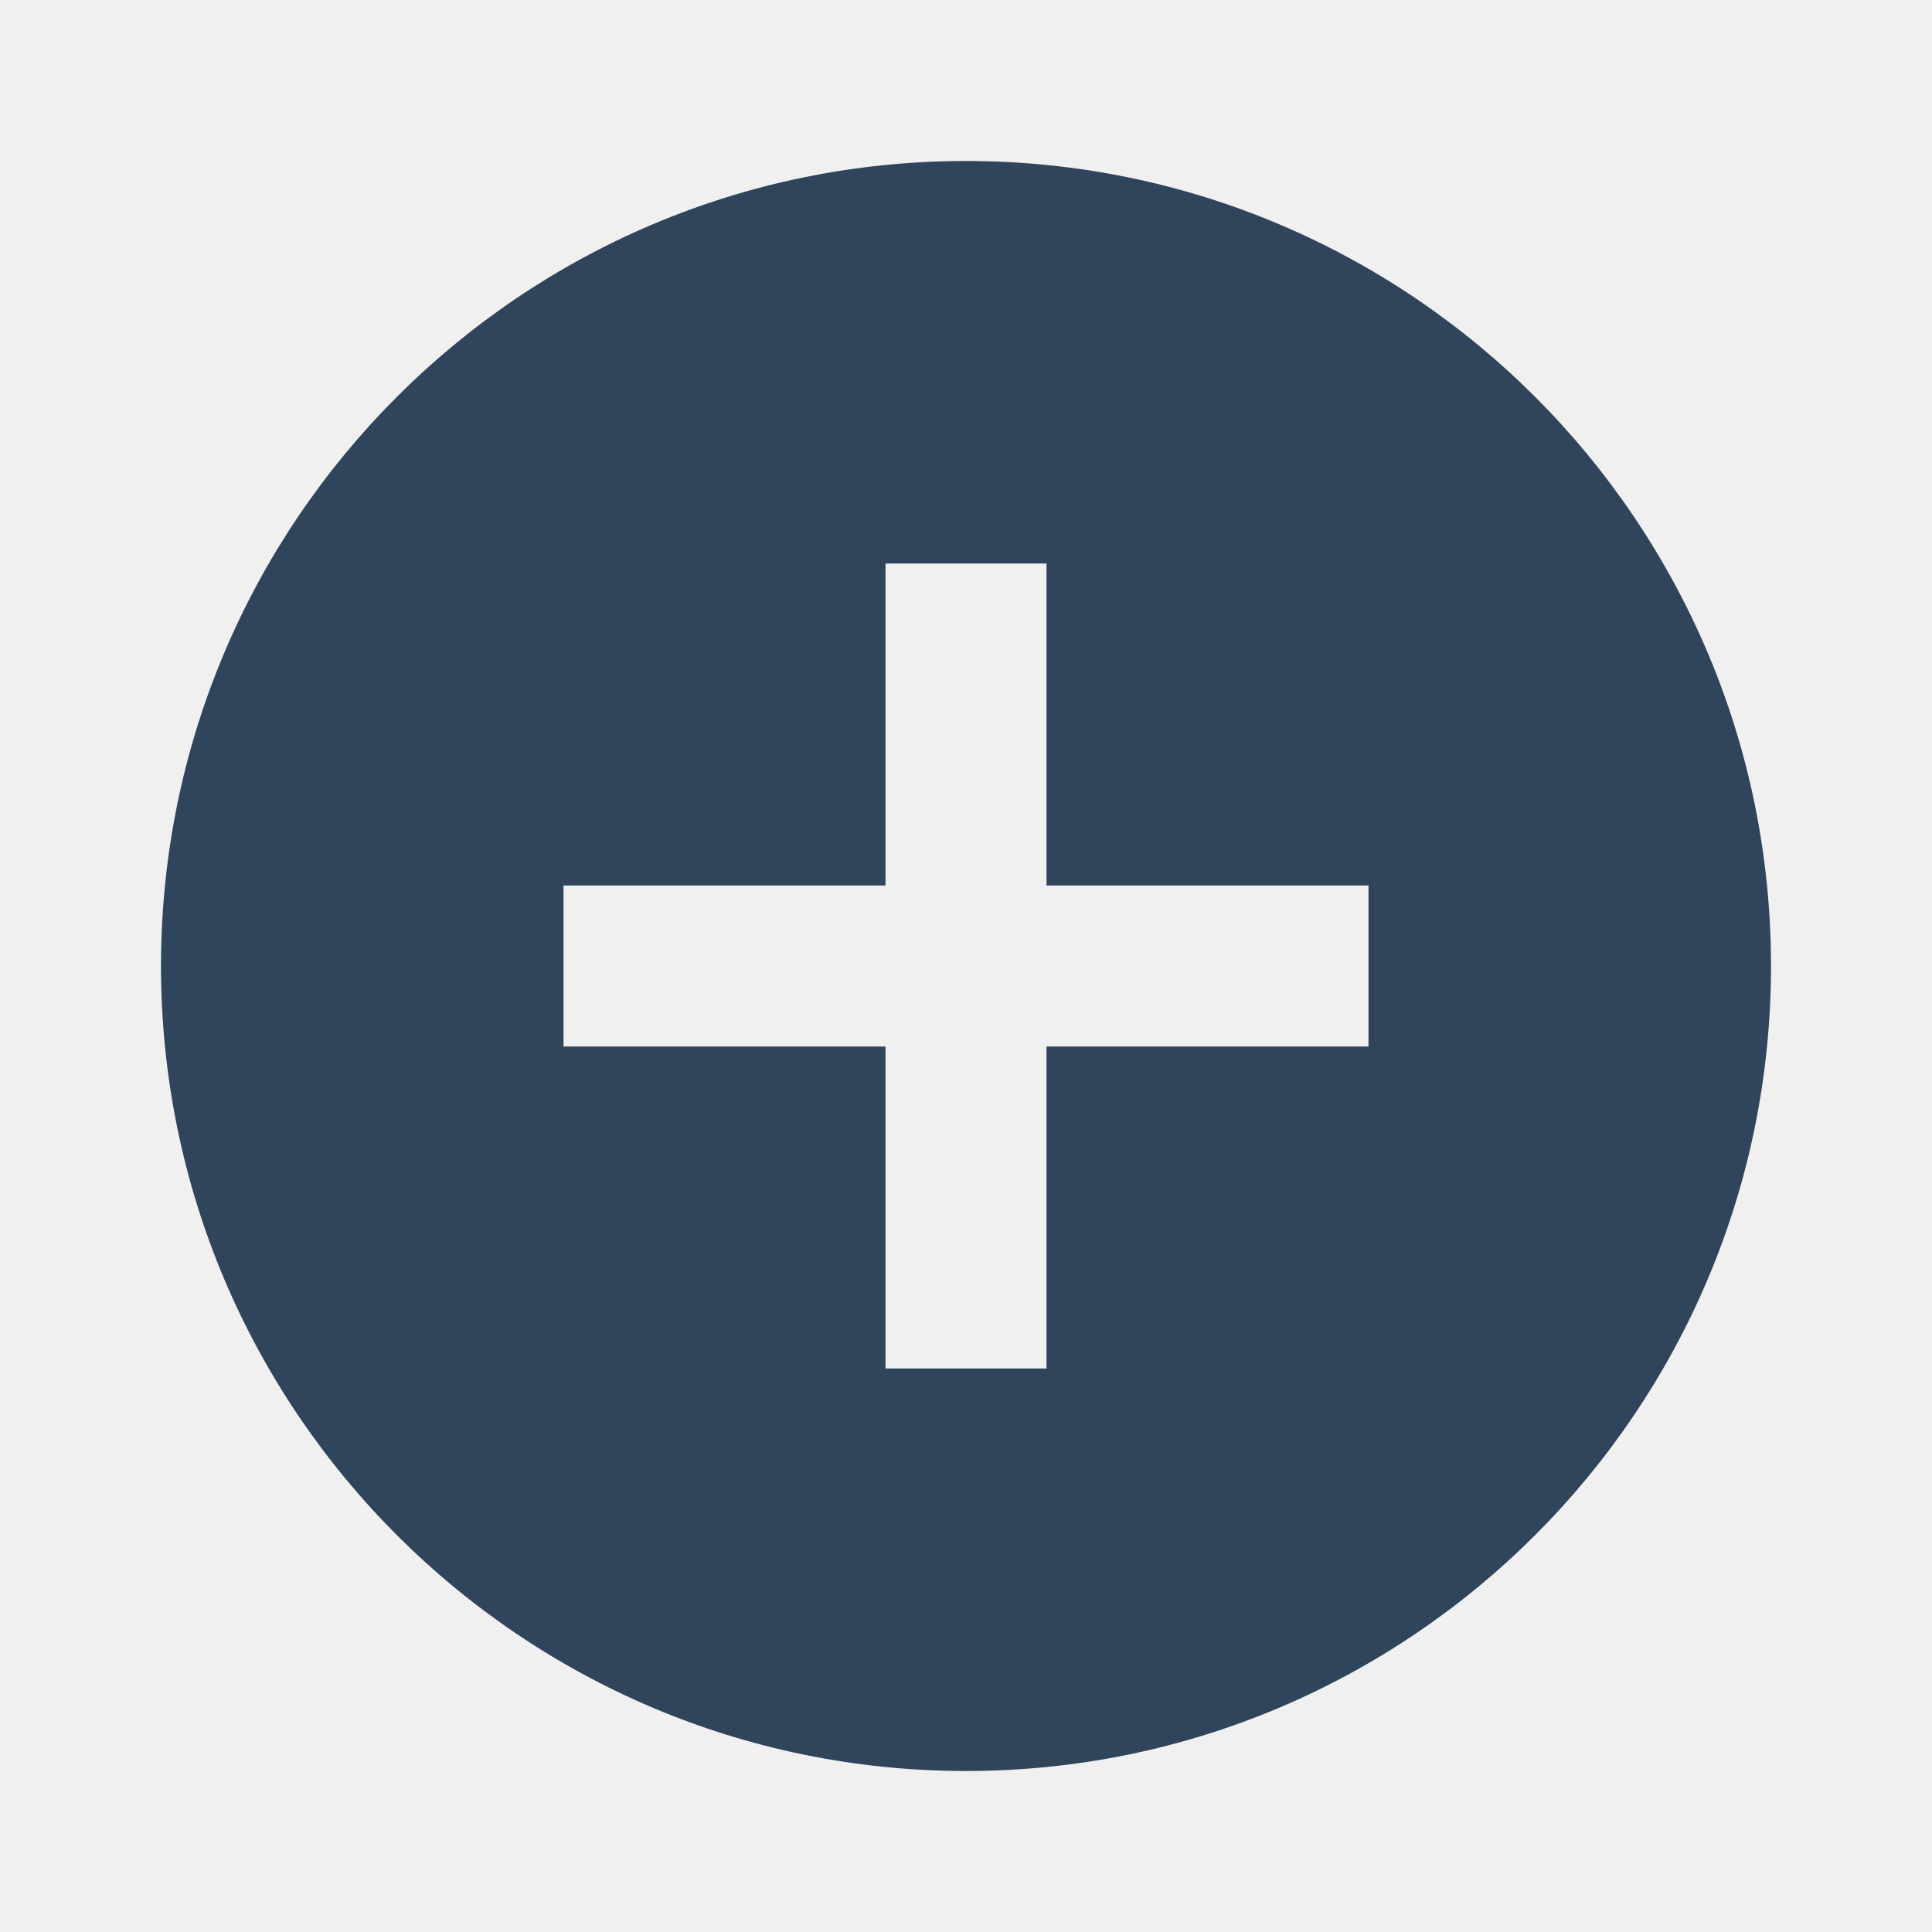
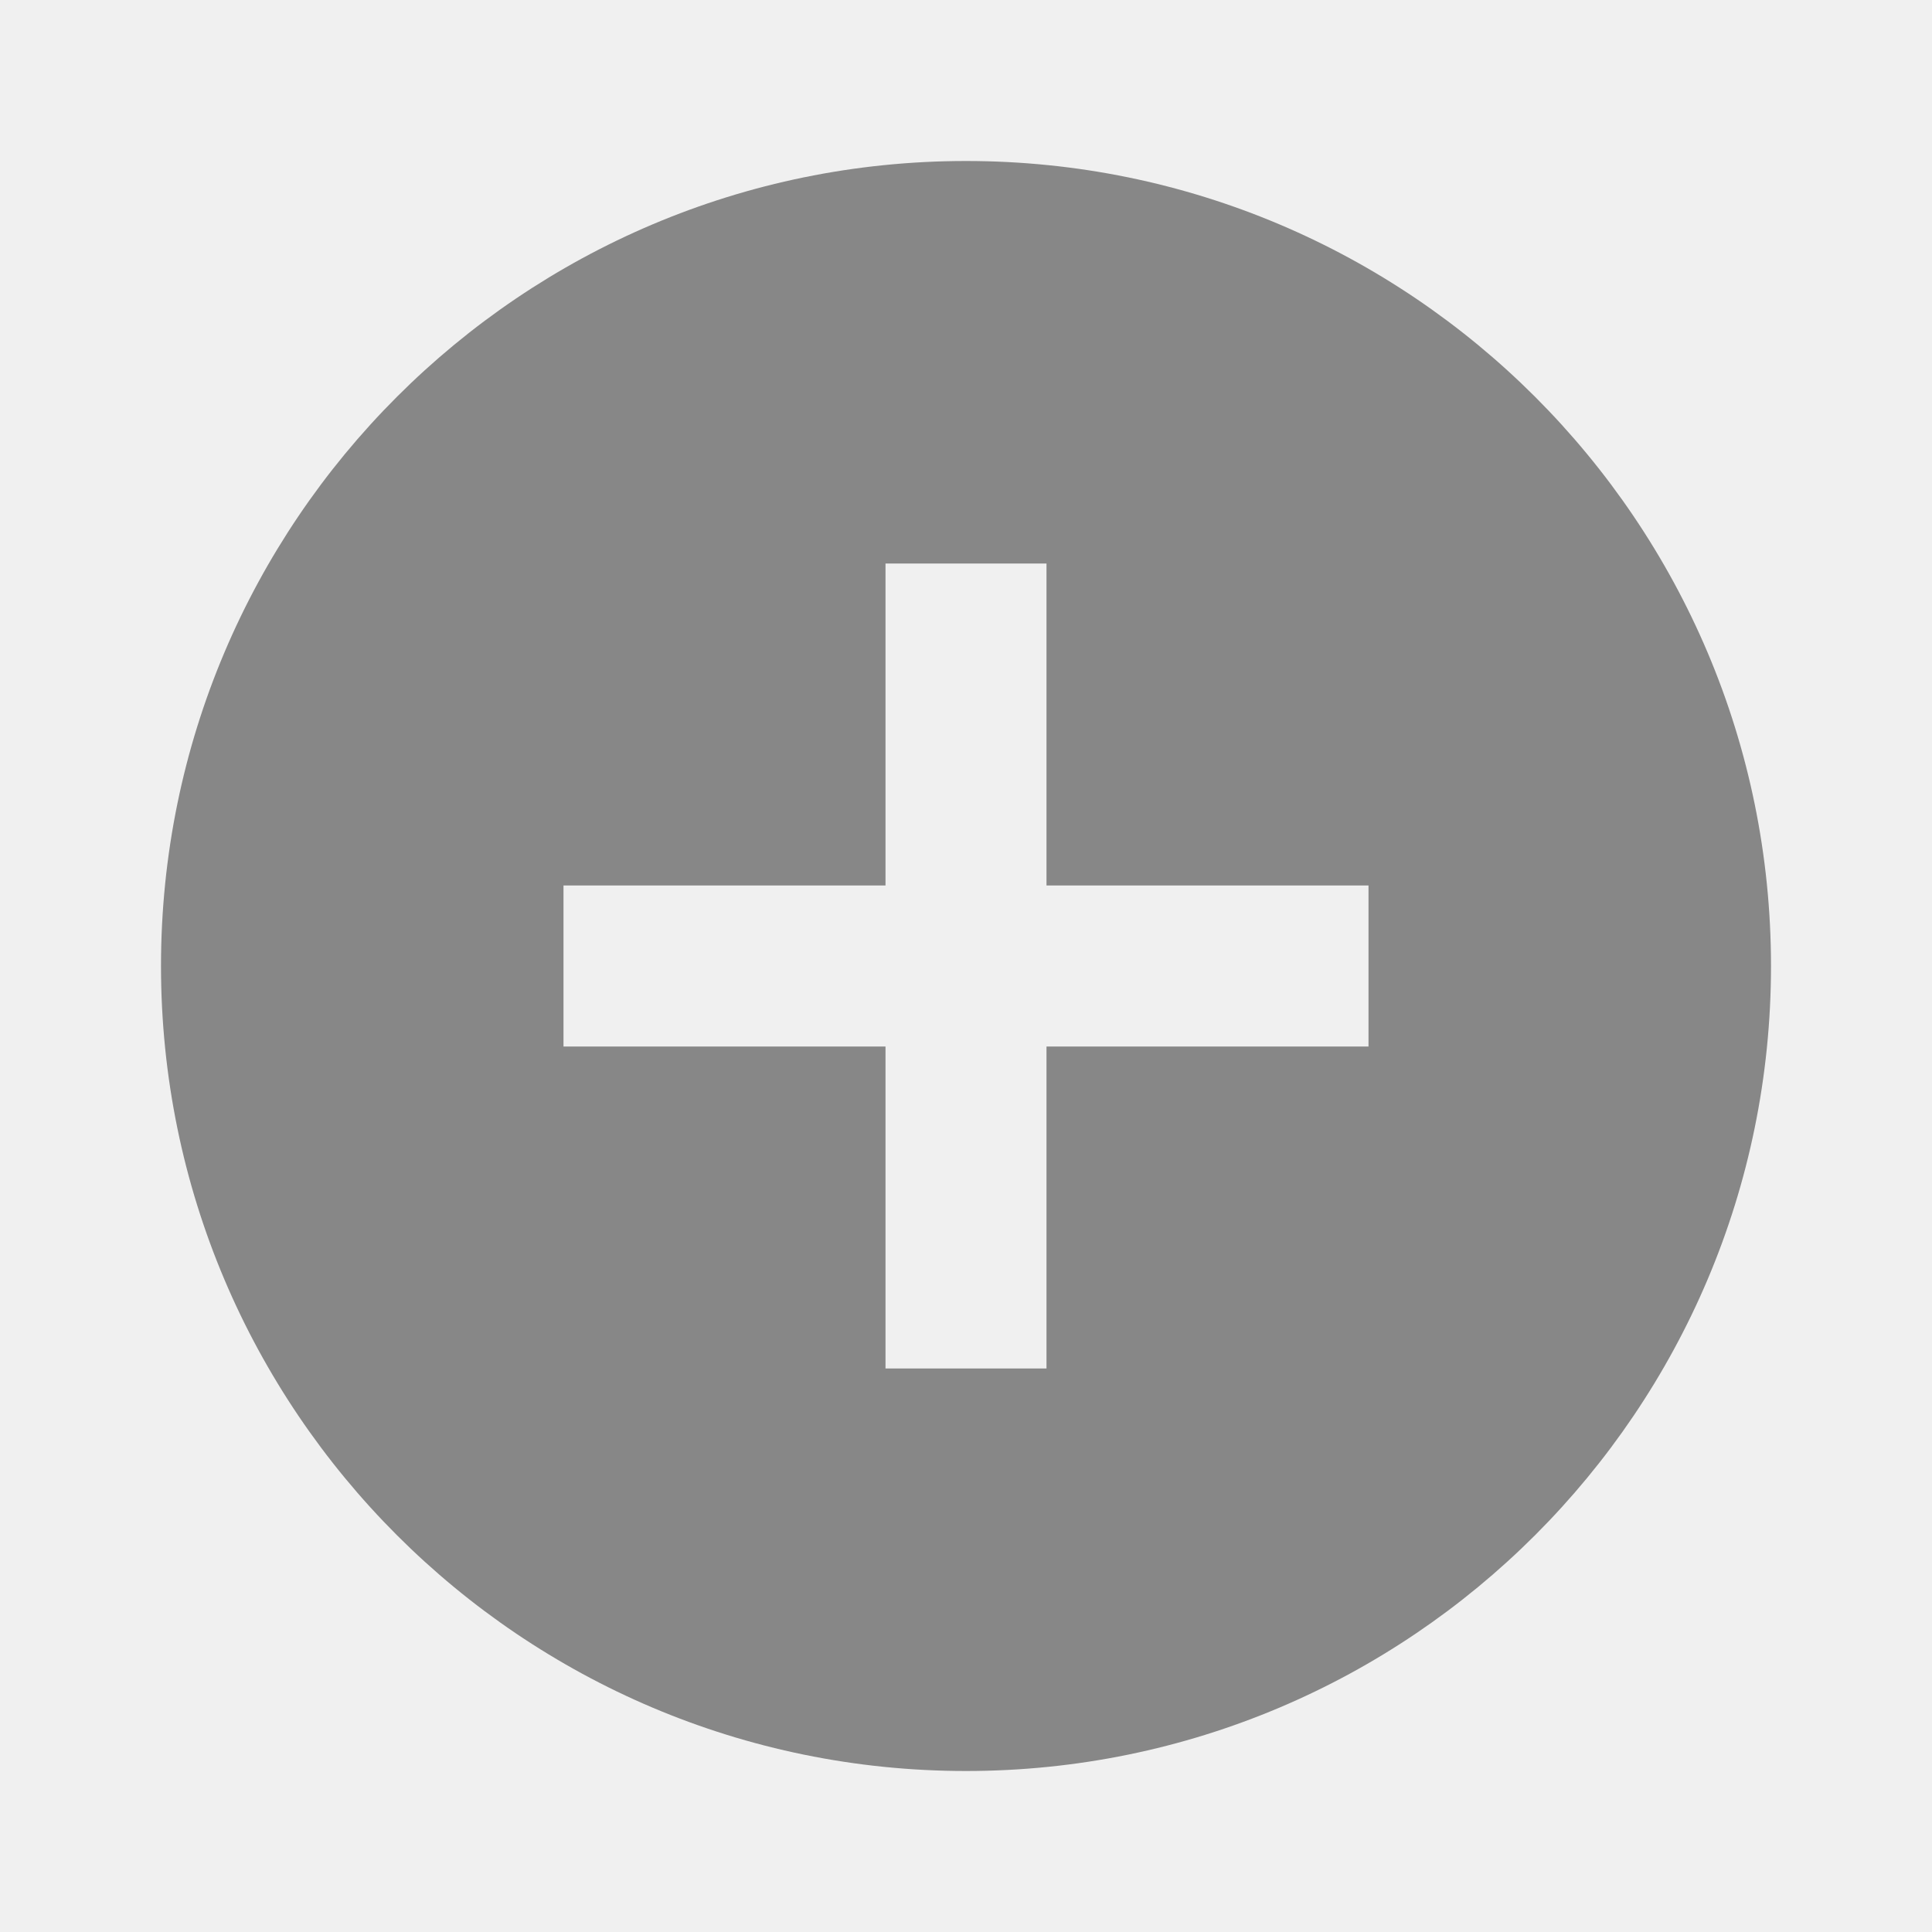
<svg xmlns="http://www.w3.org/2000/svg" width="42" height="42" viewBox="0 0 42 42" fill="none">
-   <g clip-path="url(#clip0_1407_1101)">
-     <path d="M21 3.5C11.34 3.5 3.5 11.34 3.5 21C3.5 30.66 11.34 38.5 21 38.5C30.66 38.5 38.5 30.66 38.5 21C38.5 11.34 30.66 3.5 21 3.5ZM29.75 22.75H22.75V29.75H19.25V22.75H12.25V19.25H19.25V12.25H22.75V19.25H29.75V22.75Z" fill="#30445C" />
+   <g clip-path="url(#clip0_1431_56)">
+     <mask id="mask0_1431_56" style="mask-type:luminance" maskUnits="userSpaceOnUse" x="0" y="0" width="42" height="42">
+       <path d="M42 0H0V42H42V0Z" fill="white" />
+     </mask>
+     <g mask="url(#mask0_1431_56)">
+       <path d="M21 3.5C11.34 3.5 3.5 11.34 3.5 21C3.5 30.66 11.34 38.5 21 38.5C30.66 38.5 38.5 30.66 38.5 21C38.5 11.34 30.66 3.5 21 3.5ZM29.75 22.75H22.75V29.75H19.25V22.75H12.25V19.25H19.25V12.25H22.75V19.25H29.75V22.75Z" fill="#878787" />
+     </g>
  </g>
  <defs>
-     <clipPath id="clip0_1407_1101">
+     <clipPath id="clip0_1431_56">
      <rect width="42" height="42" fill="white" />
    </clipPath>
  </defs>
</svg>
